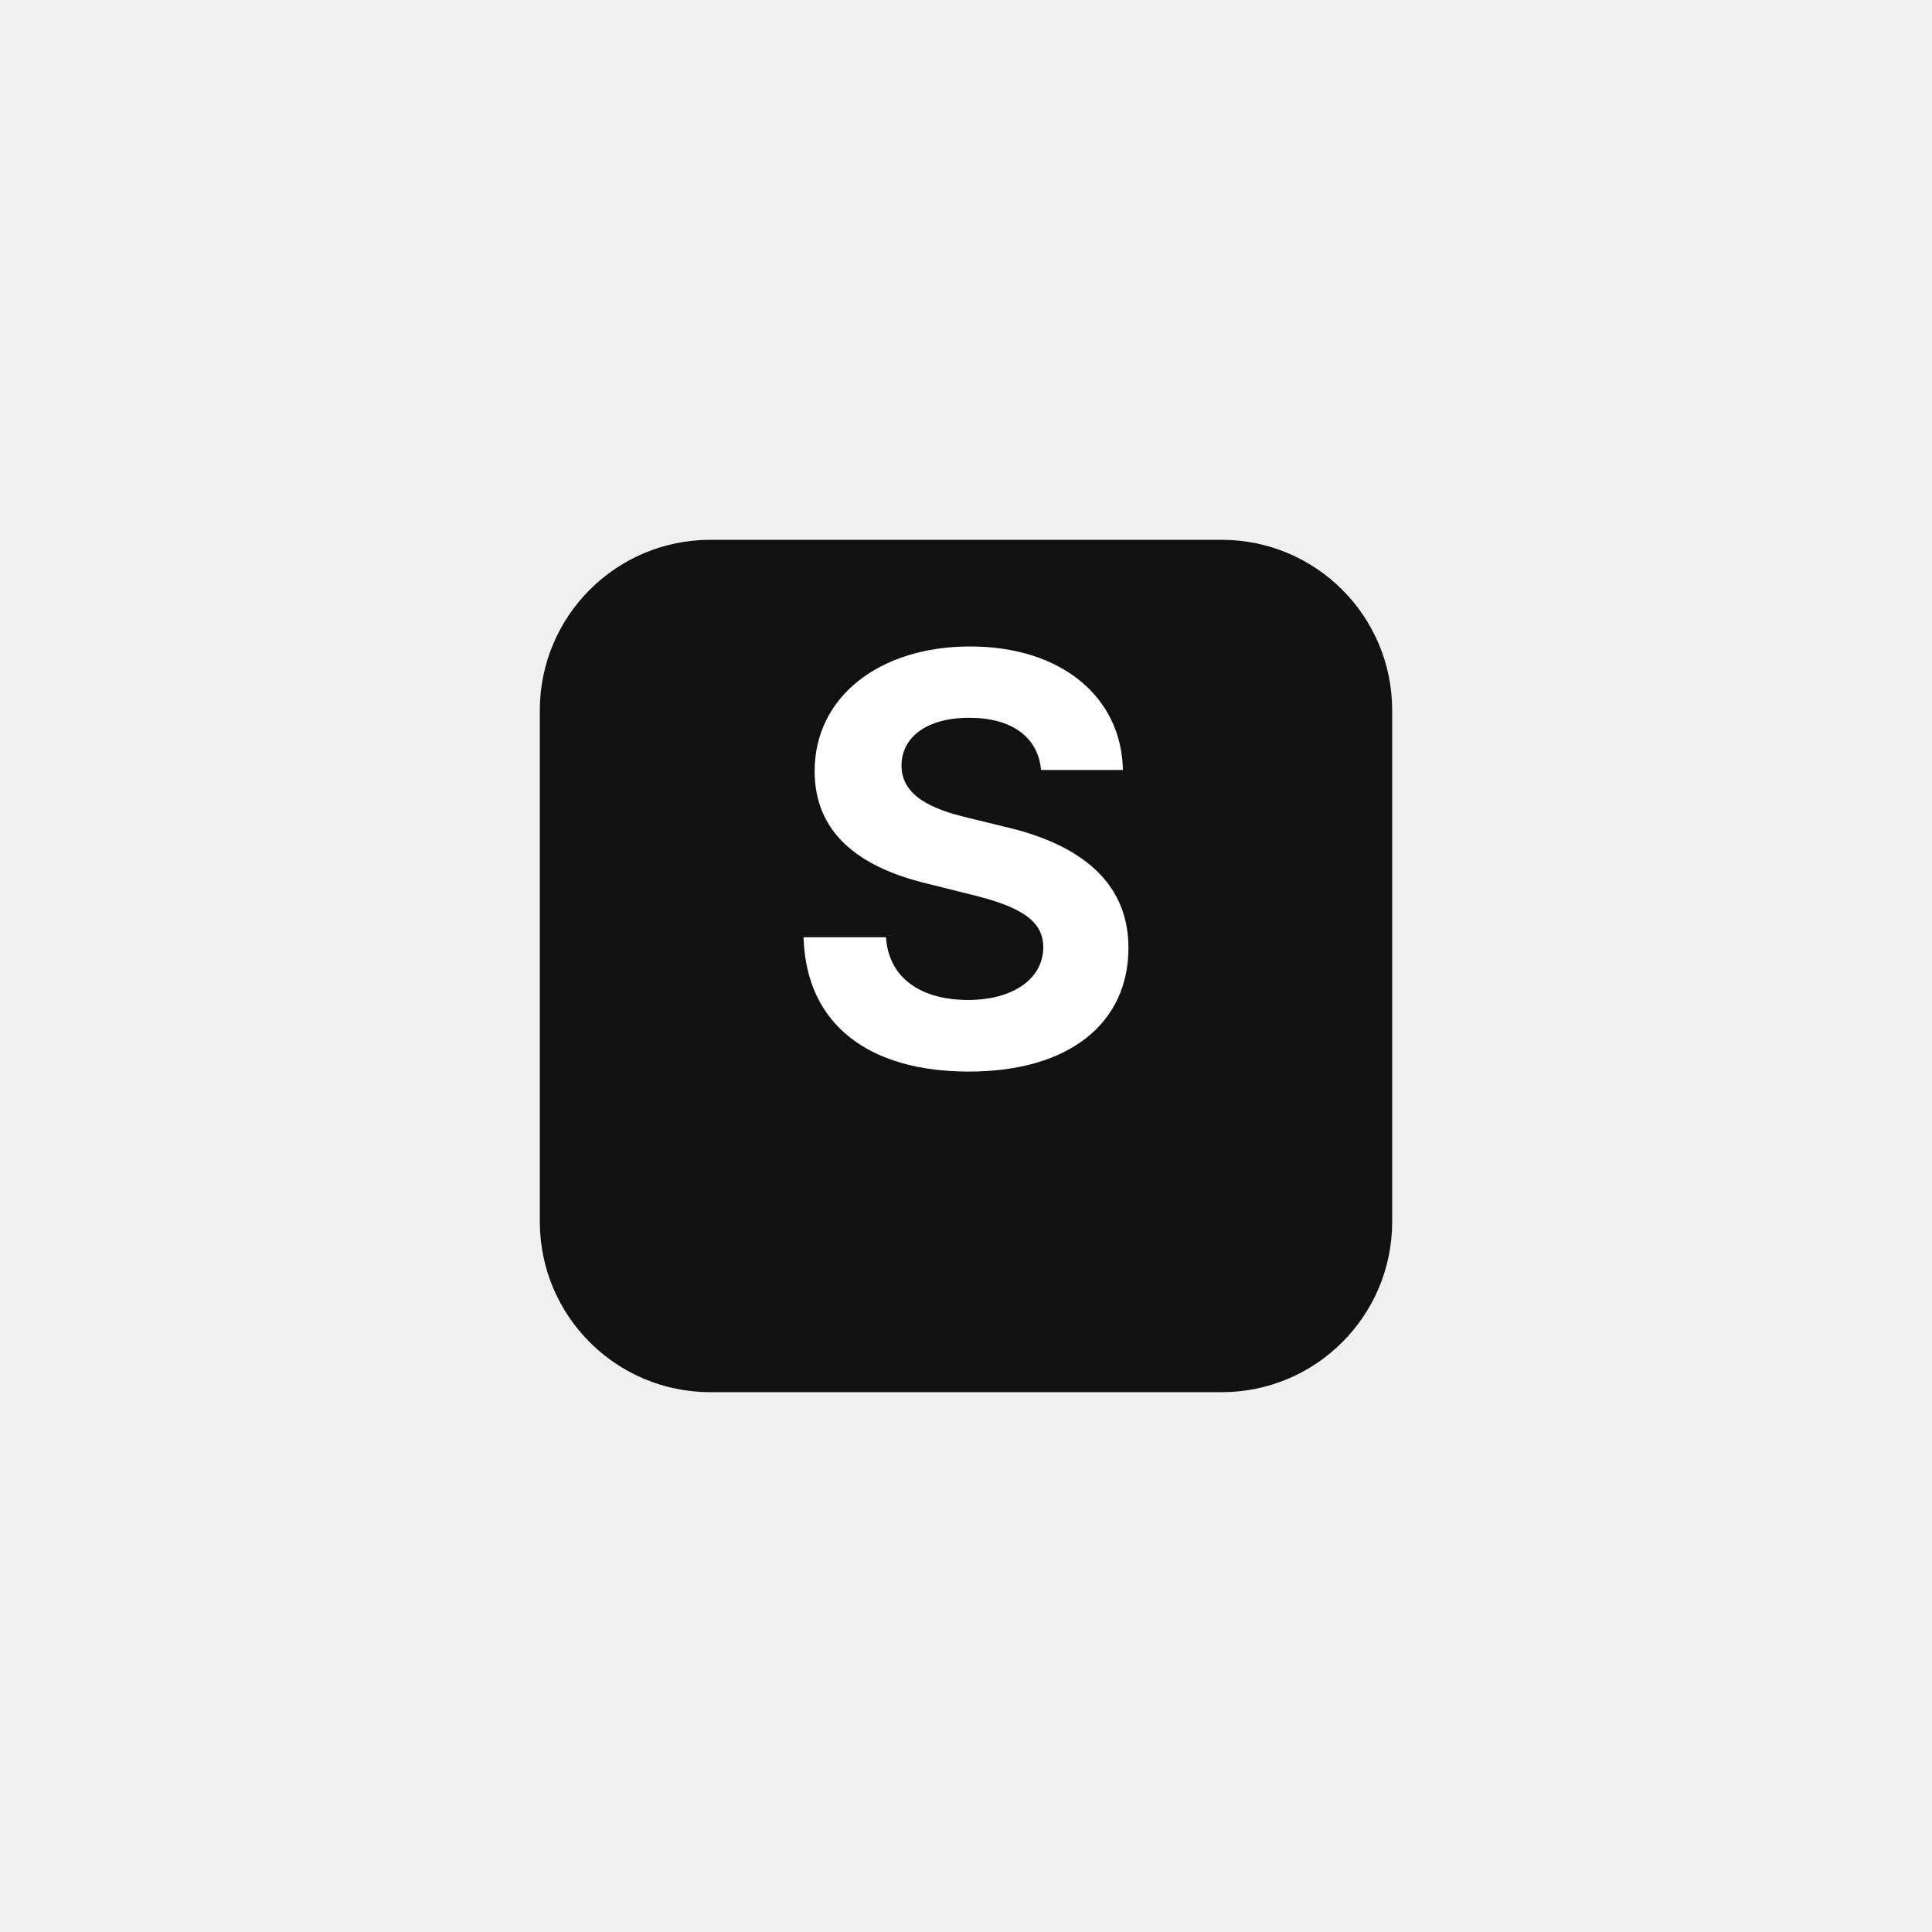
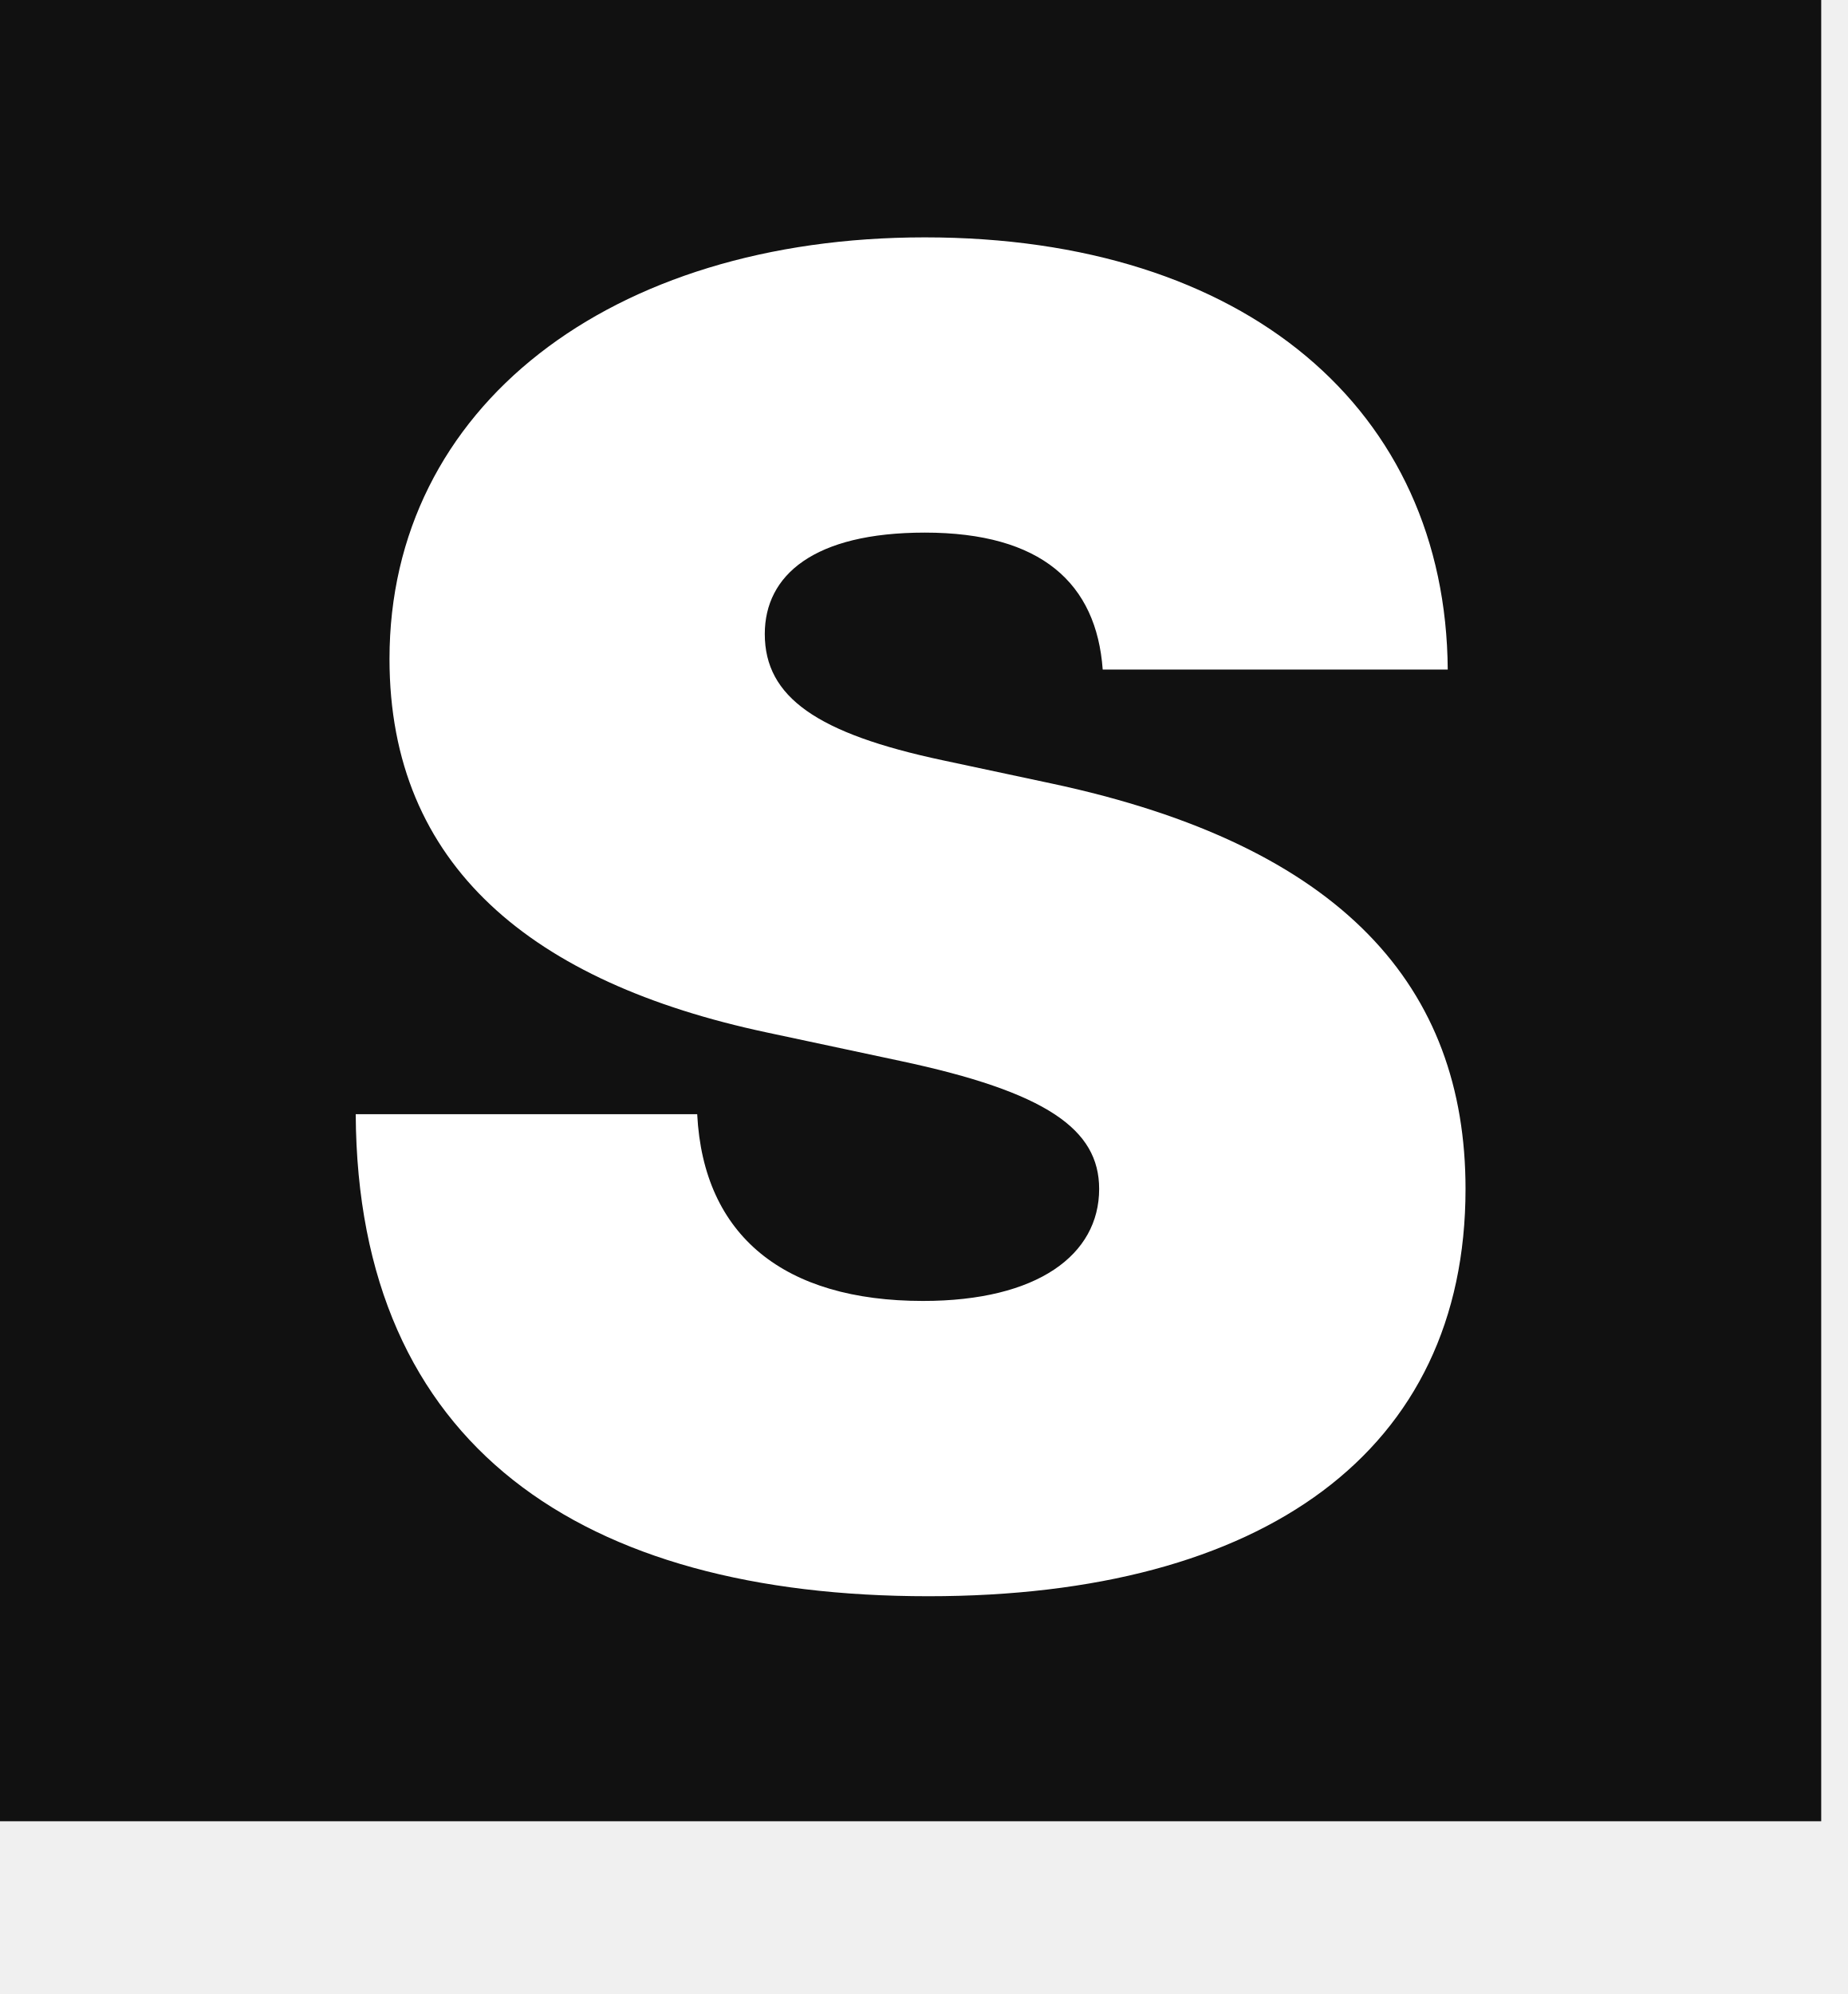
- <svg xmlns="http://www.w3.org/2000/svg" width="100%" viewBox="0 0 680 680" role="img" style="">
-   <rect x="190" y="190" width="300" height="300" rx="60" fill="#111111" style="fill:rgb(17, 17, 17);stroke:none;color:rgb(255, 255, 255);stroke-width:1px;stroke-linecap:butt;stroke-linejoin:miter;opacity:1;font-family:&quot;Anthropic Sans&quot;, -apple-system, BlinkMacSystemFont, &quot;Segoe UI&quot;, sans-serif;font-size:16px;font-weight:400;text-anchor:start;dominant-baseline:auto" />
-   <text x="340" y="375" text-anchor="middle" font-family="-apple-system, BlinkMacSystemFont, 'Segoe UI', sans-serif" font-size="200" font-weight="700" fill="white" letter-spacing="-4" style="fill:rgb(255, 255, 255);stroke:none;color:rgb(255, 255, 255);stroke-width:1px;stroke-linecap:butt;stroke-linejoin:miter;opacity:1;font-family:-apple-system, BlinkMacSystemFont, &quot;Segoe UI&quot;, sans-serif;font-size:200px;font-weight:700;text-anchor:middle;dominant-baseline:auto">S</text>
+ <svg xmlns="http://www.w3.org/2000/svg" width="100%" viewBox="0 0 690 744.5" role="img" style="">
+   <rect x="0" y="0" width="680" height="680" fill="#111111" style="fill:rgb(17, 17, 17);stroke:none;color:rgb(0, 0, 0);stroke-width:1px;stroke-linecap:butt;stroke-linejoin:miter;opacity:1;font-family:&quot;Anthropic Sans&quot;, -apple-system, BlinkMacSystemFont, &quot;Segoe UI&quot;, sans-serif;font-size:16px;font-weight:400;text-anchor:start;dominant-baseline:auto" />
+   <text x="340" y="590" text-anchor="middle" font-family="-apple-system, BlinkMacSystemFont, 'Segoe UI', sans-serif" font-size="680" font-weight="900" fill="white" style="fill:rgb(255, 255, 255);stroke:none;color:rgb(0, 0, 0);stroke-width:1px;stroke-linecap:butt;stroke-linejoin:miter;opacity:1;font-family:-apple-system, BlinkMacSystemFont, &quot;Segoe UI&quot;, sans-serif;font-size:680px;font-weight:900;text-anchor:middle;dominant-baseline:auto">S</text>
</svg>
